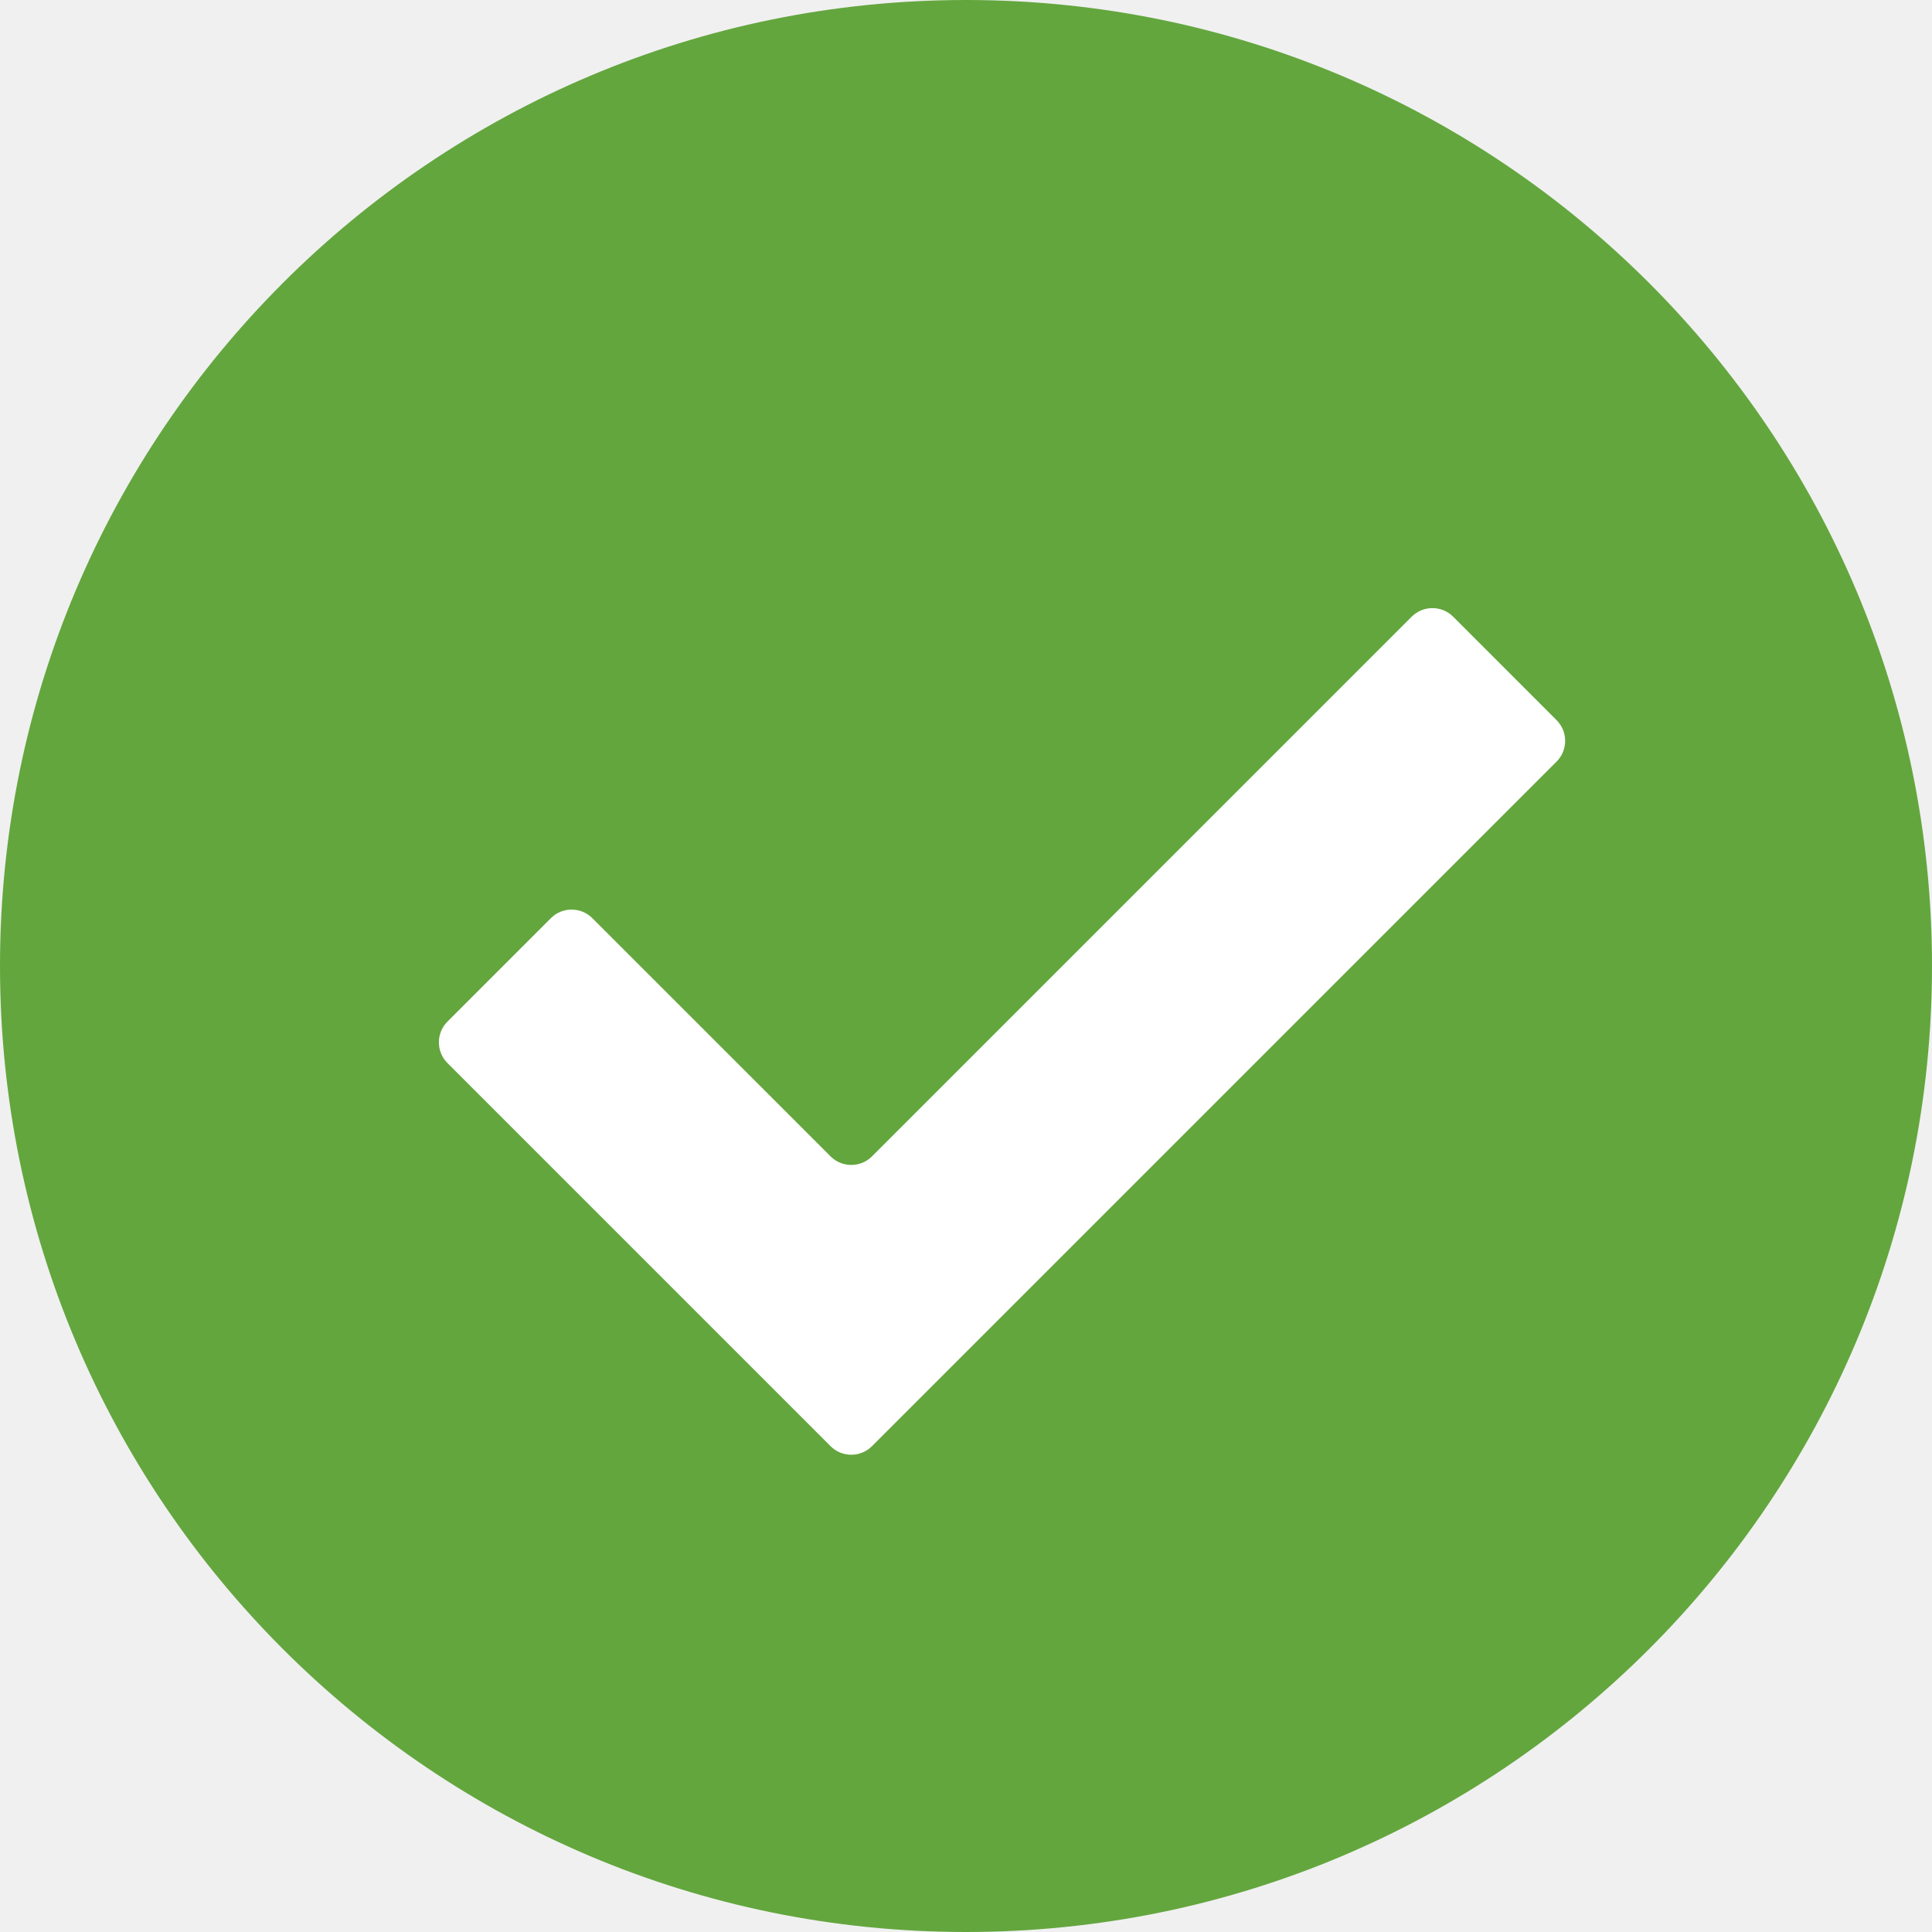
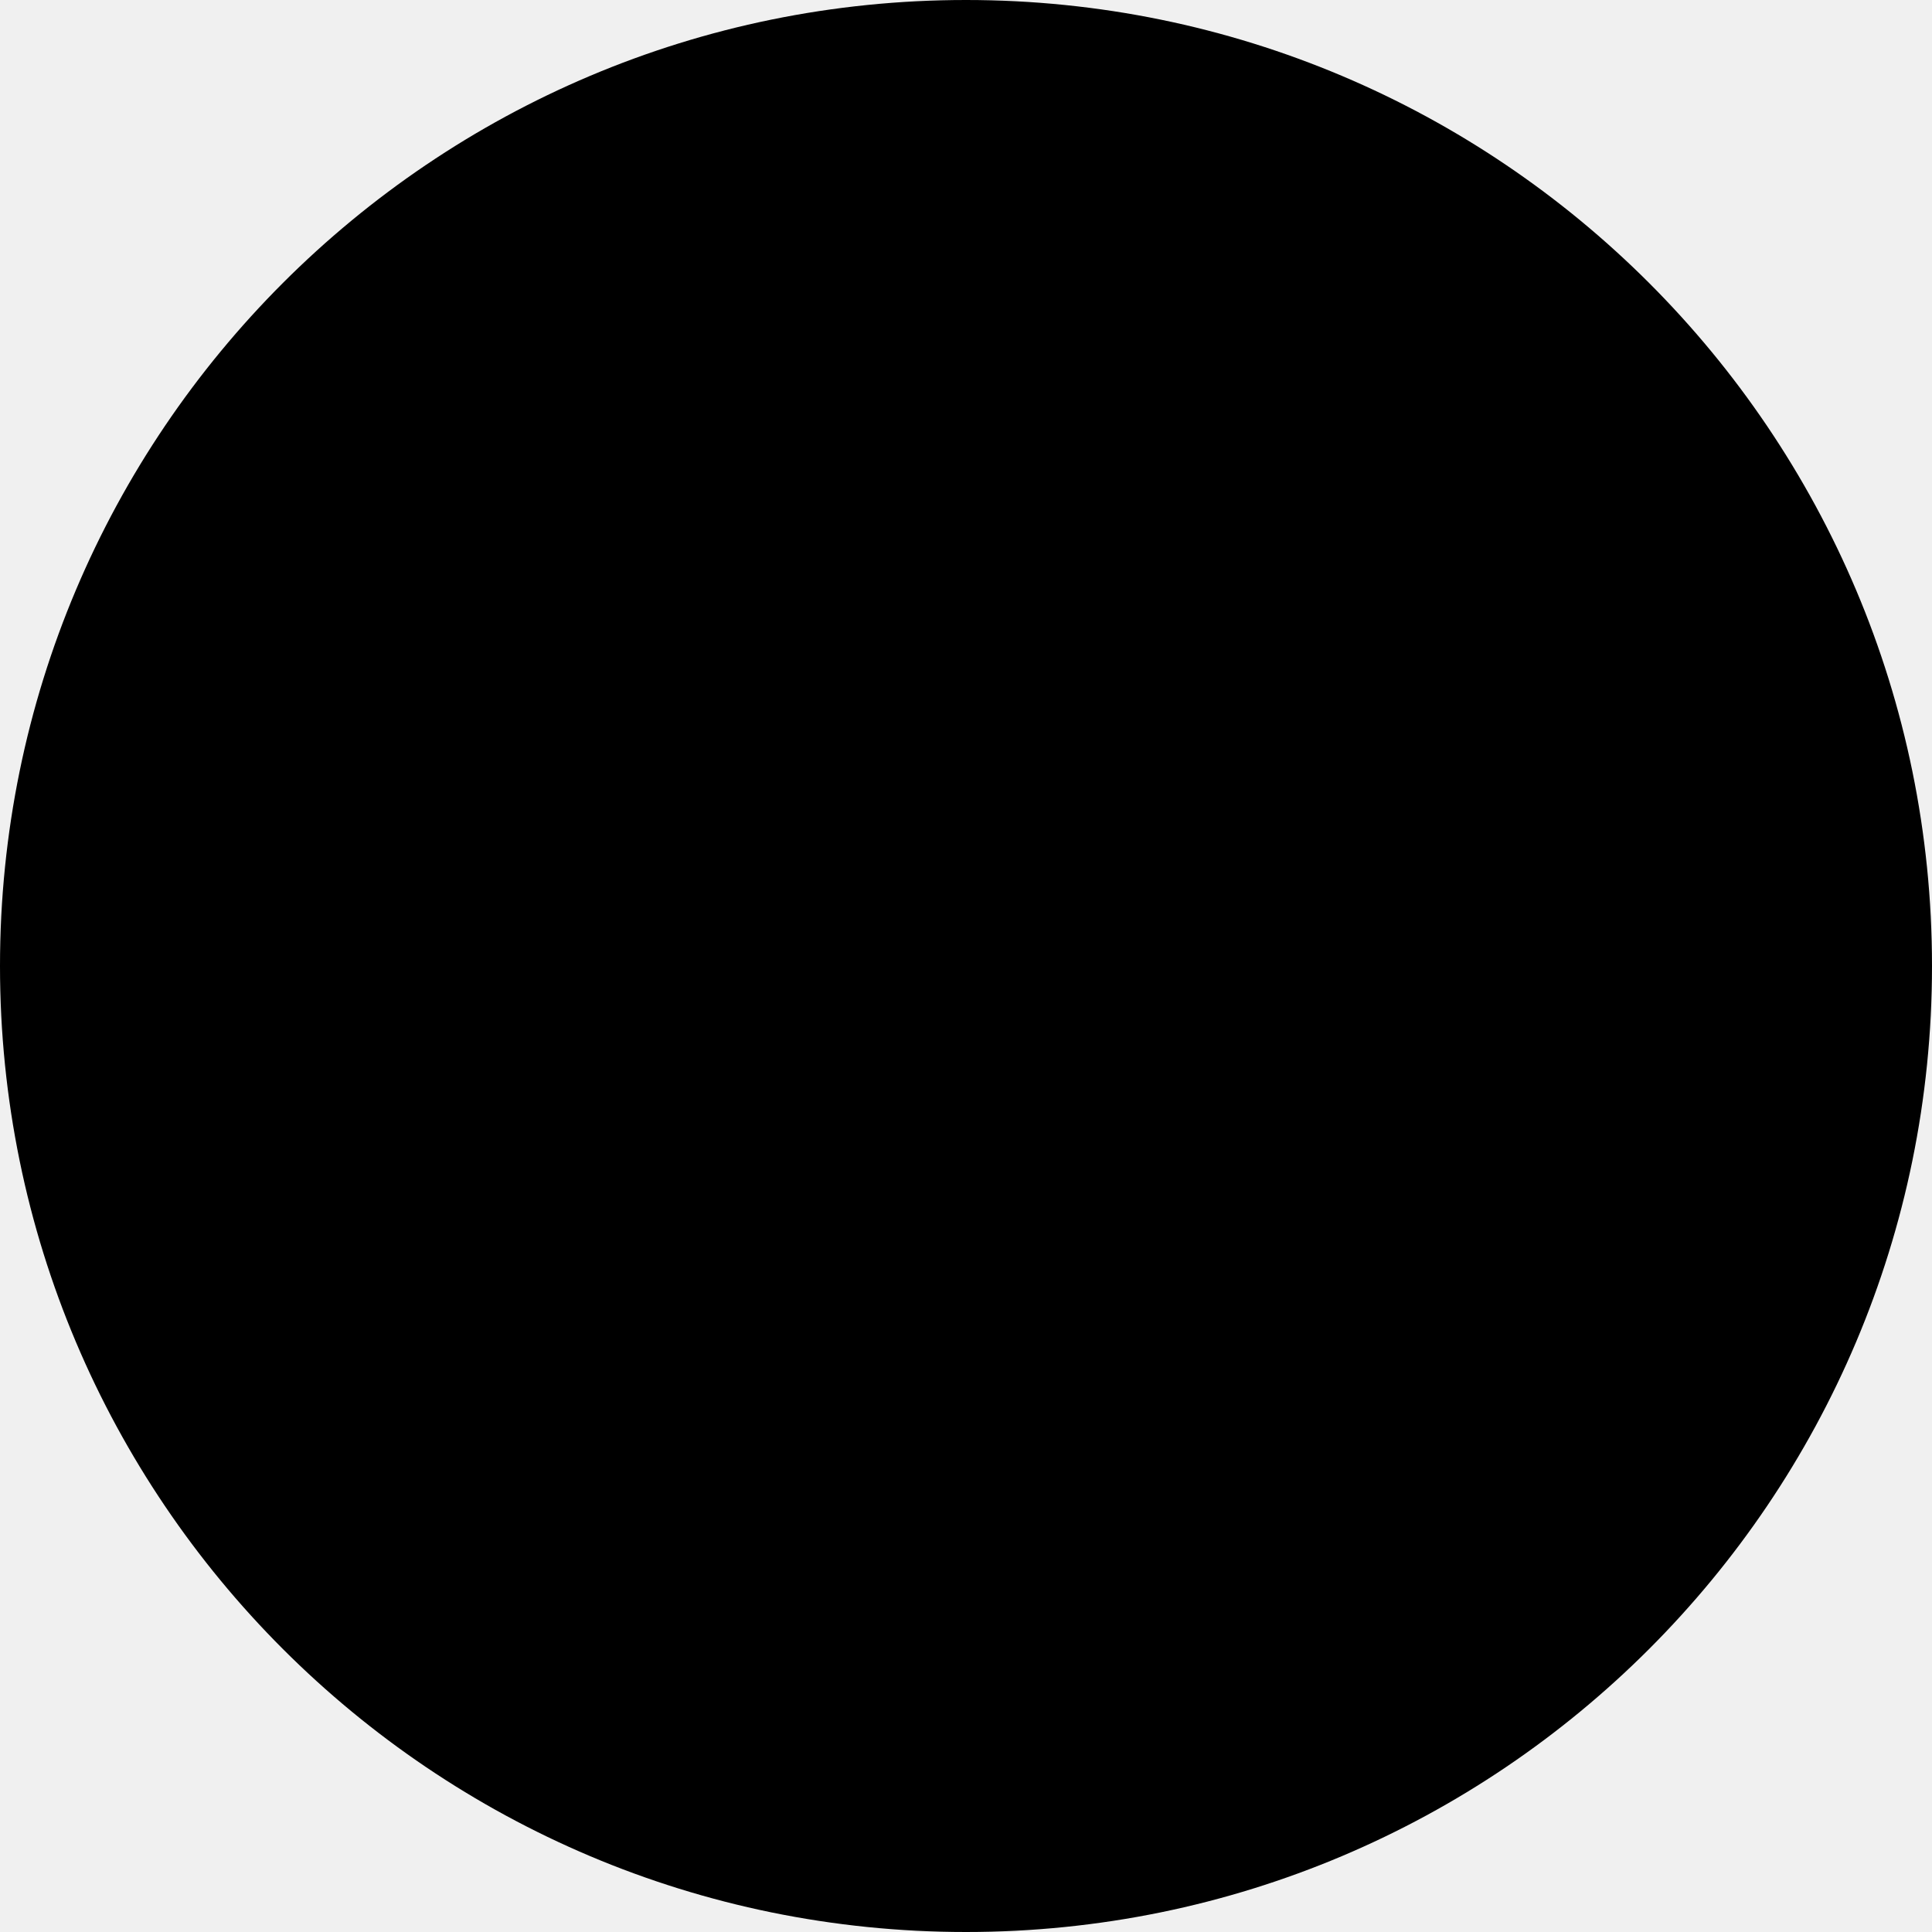
- <svg xmlns="http://www.w3.org/2000/svg" version="1.1" id="Layer_1" x="0px" y="0px" width="66px" height="66px" viewBox="0 0 66 66" enable-background="new 0 0 66 66" xml:space="preserve">
-   <circle fill="#63A63E" cx="33" cy="33" r="33" />
-   <path fill="#FFFFFF" d="M49.641,21.066c-0.389-0.389-1.025-0.389-1.414,0L29.788,39.504c-0.389,0.389-1.025,0.389-1.414,0  l-8.14-8.139c-0.389-0.389-1.025-0.389-1.414,0L15.285,34.9c-0.389,0.389-0.389,1.025,0,1.414l13.089,13.09  c0.389,0.389,1.025,0.389,1.414,0l3.536-3.536c0.389-0.389,1.025-1.025,1.414-1.414l18.438-18.438c0.389-0.389,0.389-1.025,0-1.414  L49.641,21.066z" />
+ <svg xmlns="http://www.w3.org/2000/svg" version="1.1" id="Layer_1" x="0px" y="0px" width="66px" height="66px" viewBox="0 0 66 66" enable-background="new 0 0 66 66" xml:space="preserve" class="svg-icon-apply-green">
+   <circle cx="33" cy="33" r="33" />
+   <path d="M49.641,21.066c-0.389-0.389-1.025-0.389-1.414,0L29.788,39.504c-0.389,0.389-1.025,0.389-1.414,0  l-8.14-8.139c-0.389-0.389-1.025-0.389-1.414,0L15.285,34.9c-0.389,0.389-0.389,1.025,0,1.414l13.089,13.09  c0.389,0.389,1.025,0.389,1.414,0l3.536-3.536c0.389-0.389,1.025-1.025,1.414-1.414l18.438-18.438c0.389-0.389,0.389-1.025,0-1.414  L49.641,21.066z" />
</svg>
